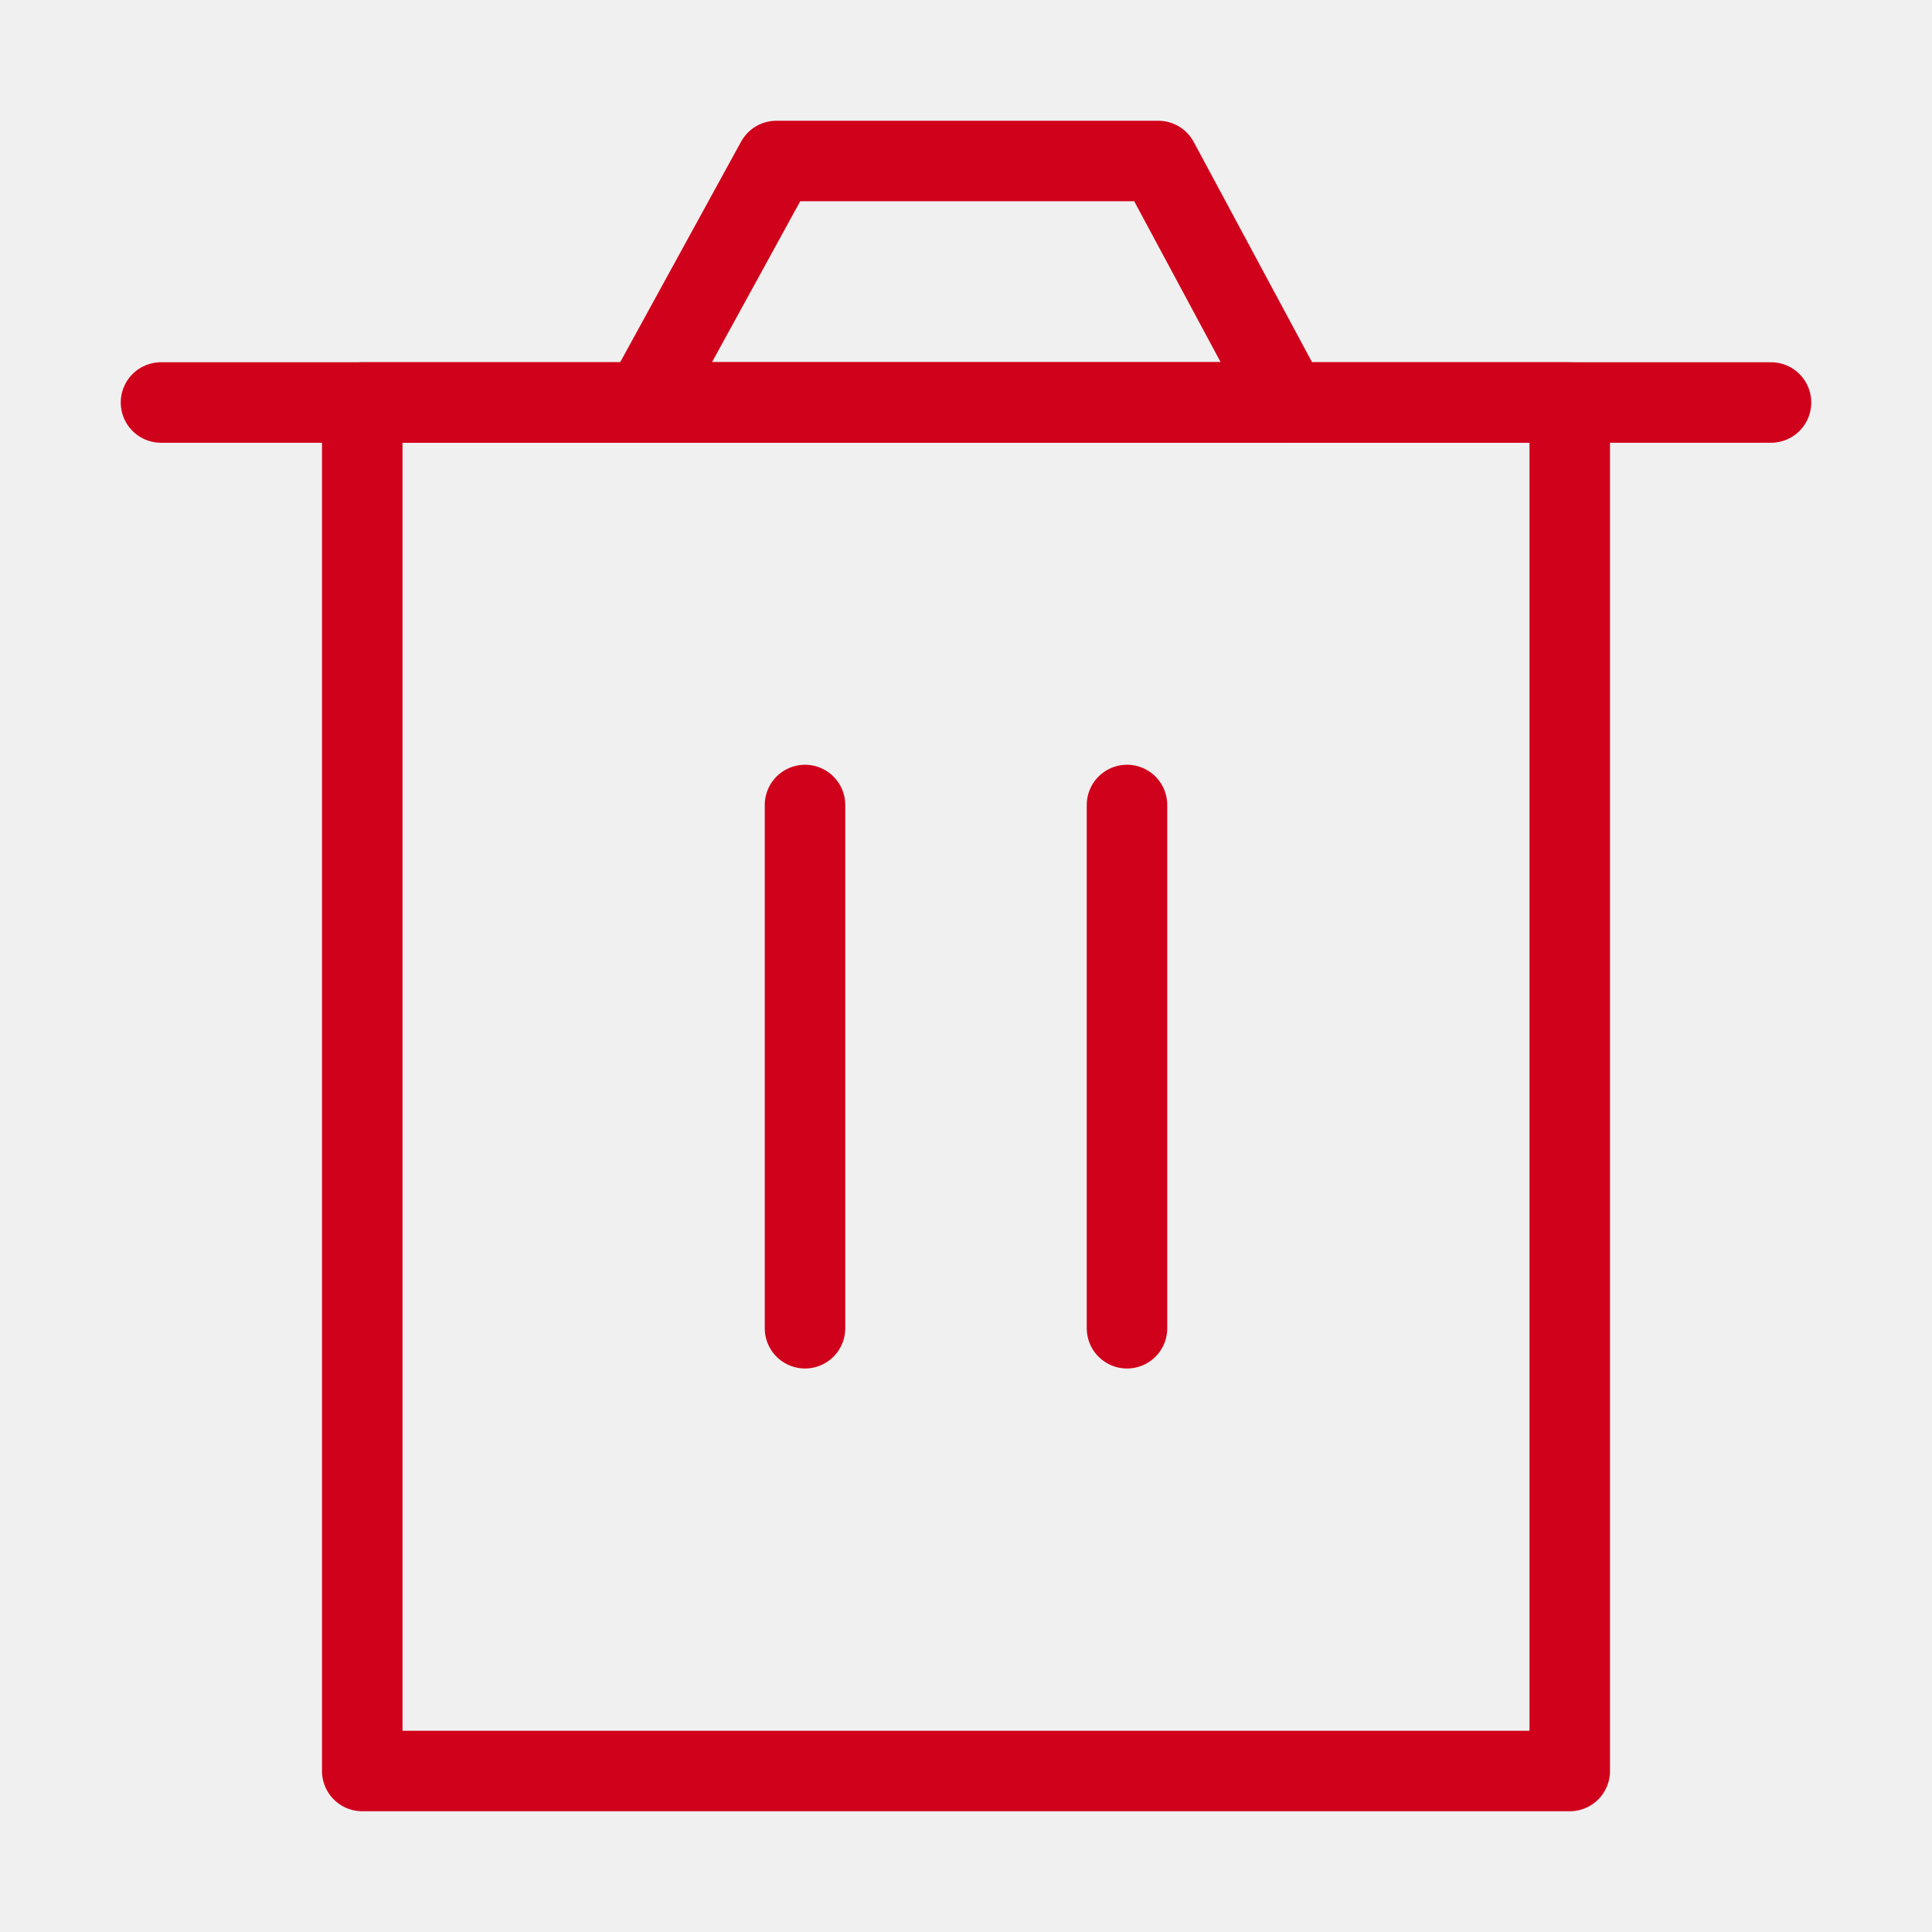
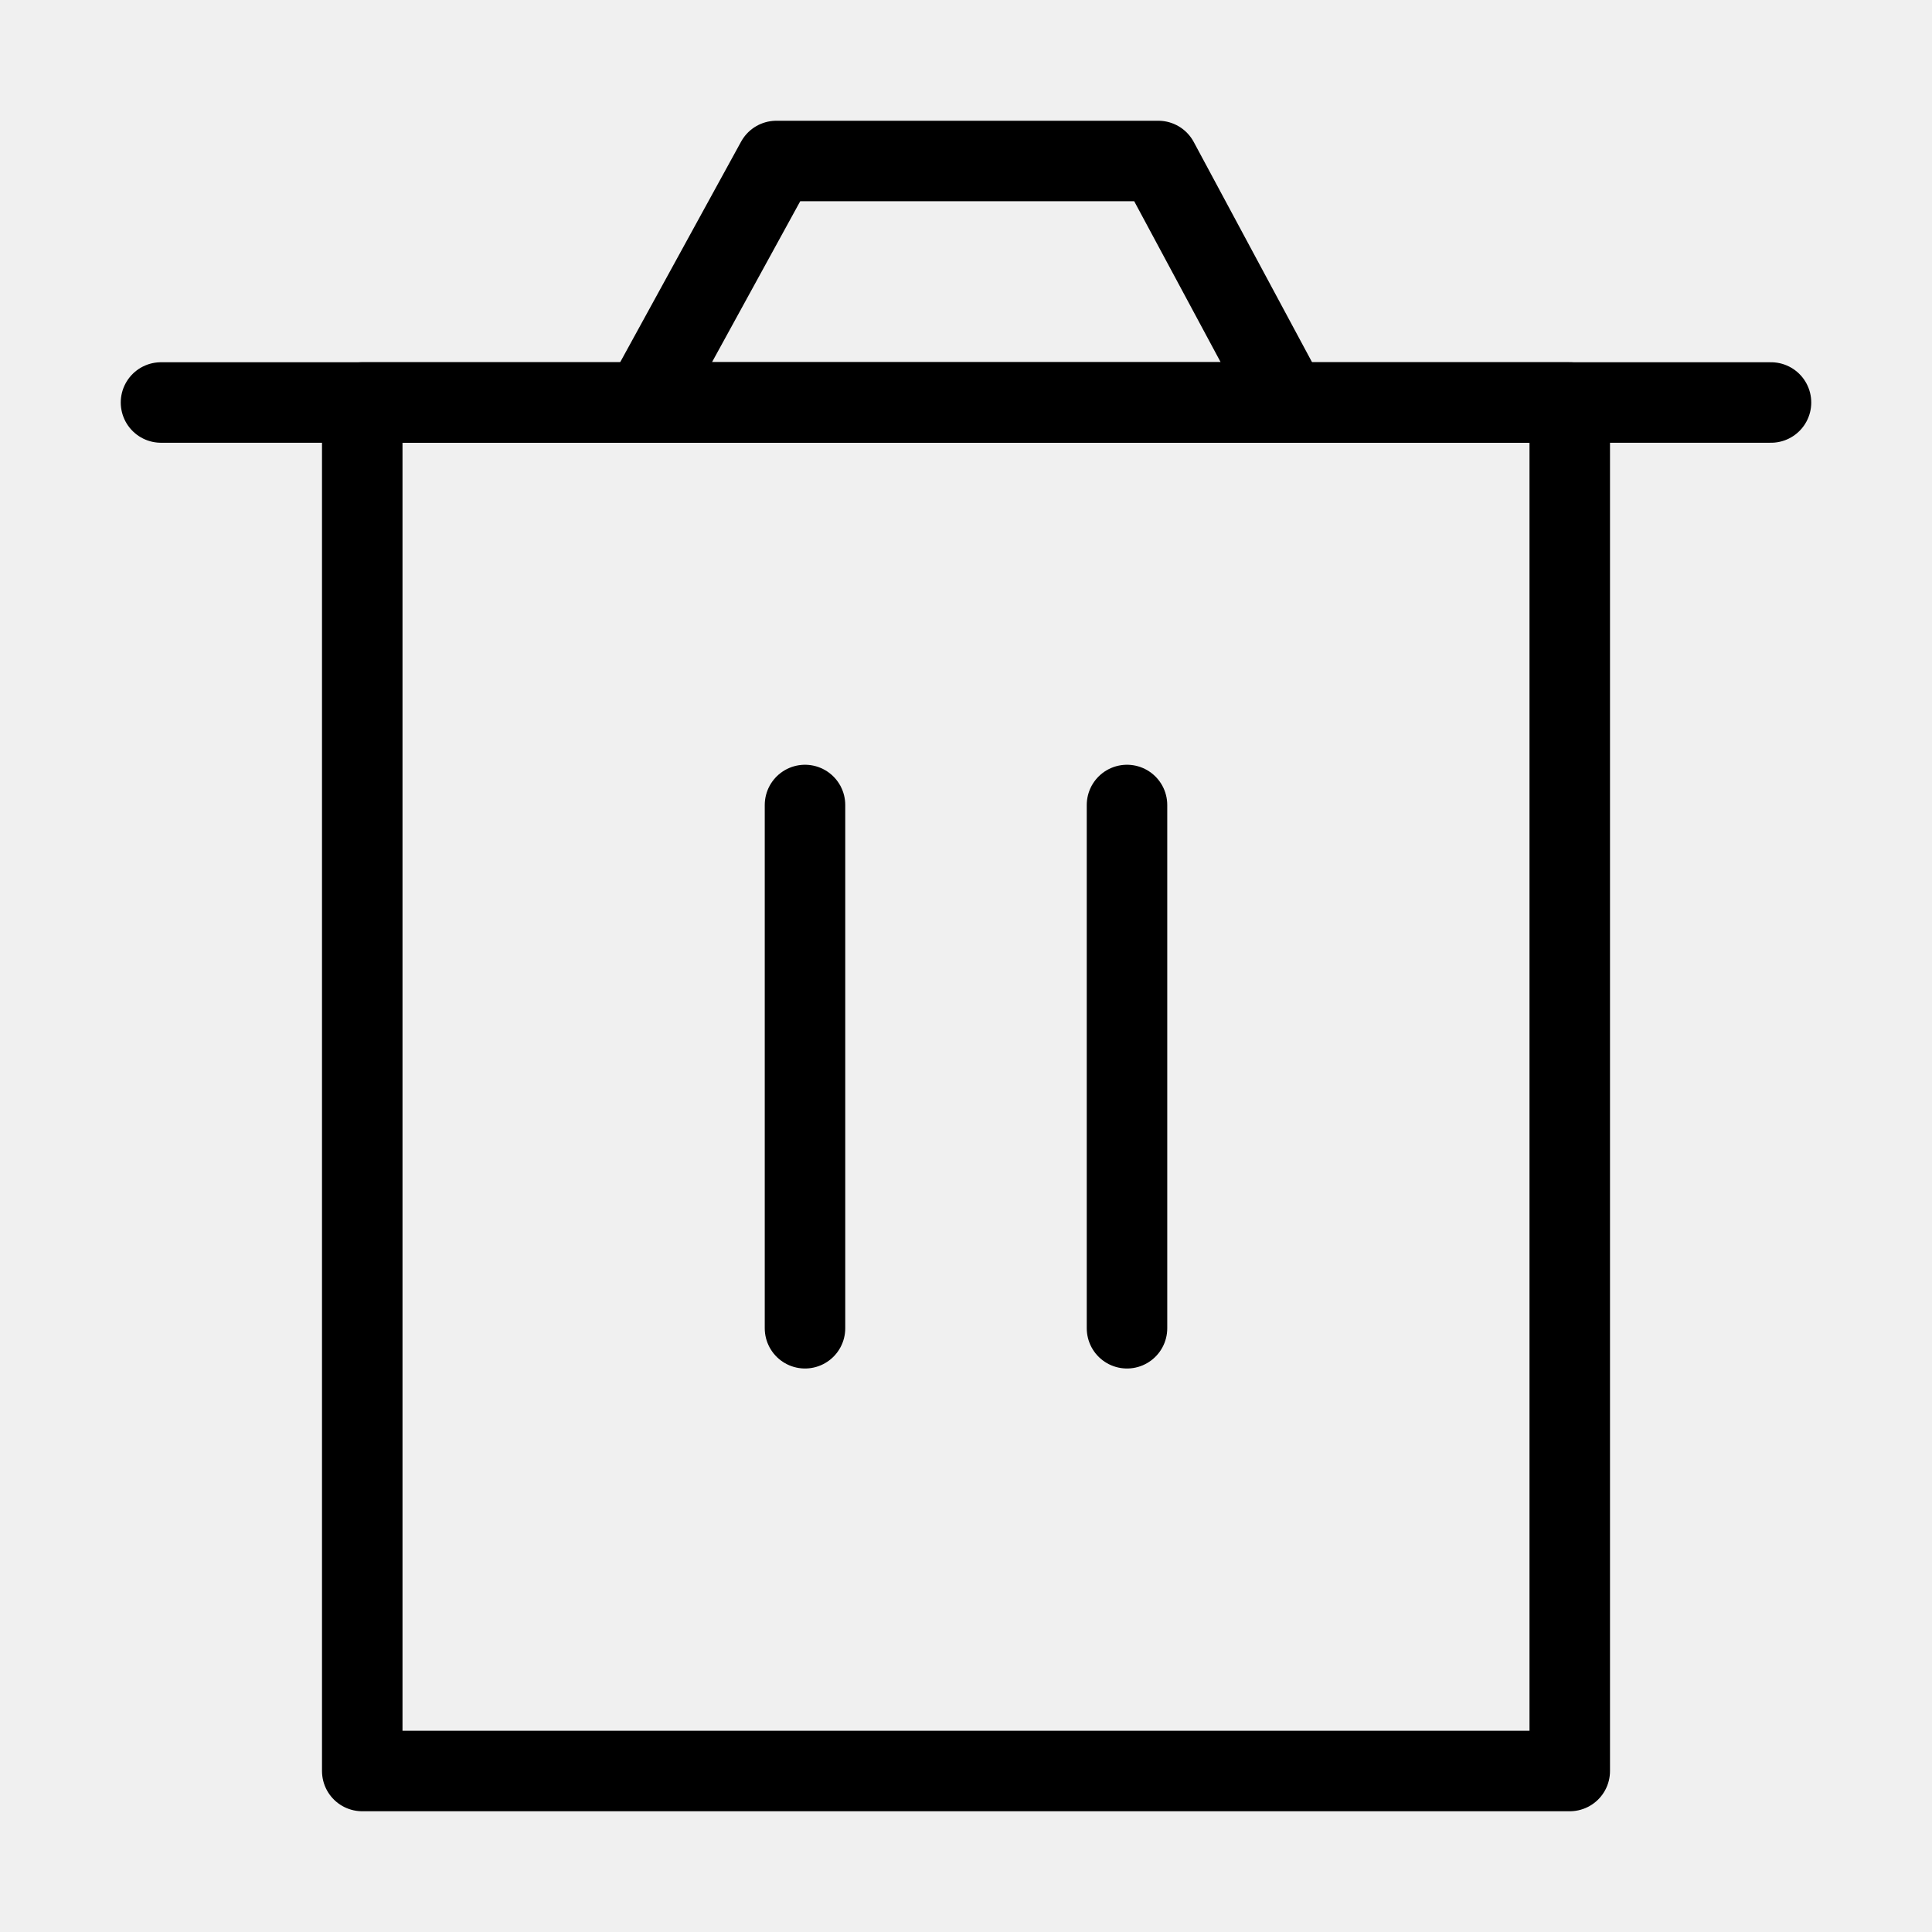
<svg xmlns="http://www.w3.org/2000/svg" width="18" height="18" viewBox="0 0 48 48" fill="none">
  <rect width="48" height="48" fill="white" fill-opacity="0.01" />
-   <path d="M9 10V44H39V10H9Z" fill="none" stroke="#d0021b" stroke-width="2" stroke-linejoin="round" />
-   <path d="M20 20V33" stroke="#d0021b" stroke-width="2" stroke-linecap="round" stroke-linejoin="round" />
-   <path d="M28 20V33" stroke="#d0021b" stroke-width="2" stroke-linecap="round" stroke-linejoin="round" />
-   <path d="M4 10H44" stroke="#d0021b" stroke-width="2" stroke-linecap="round" stroke-linejoin="round" />
-   <path d="M16 10L19.289 4H28.777L32 10H16Z" fill="none" stroke="#d0021b" stroke-width="2" stroke-linejoin="round" />
+   <path d="M9 10V44H39V10H9Z" fill="none" stroke="currentColor" stroke-width="2" stroke-linejoin="round" />
+   <path d="M20 20V33" stroke="currentColor" stroke-width="2" stroke-linecap="round" stroke-linejoin="round" />
+   <path d="M28 20V33" stroke="currentColor" stroke-width="2" stroke-linecap="round" stroke-linejoin="round" />
+   <path d="M4 10H44" stroke="currentColor" stroke-width="2" stroke-linecap="round" stroke-linejoin="round" />
+   <path d="M16 10L19.289 4H28.777L32 10H16Z" fill="none" stroke="currentColor" stroke-width="2" stroke-linejoin="round" />
</svg>
